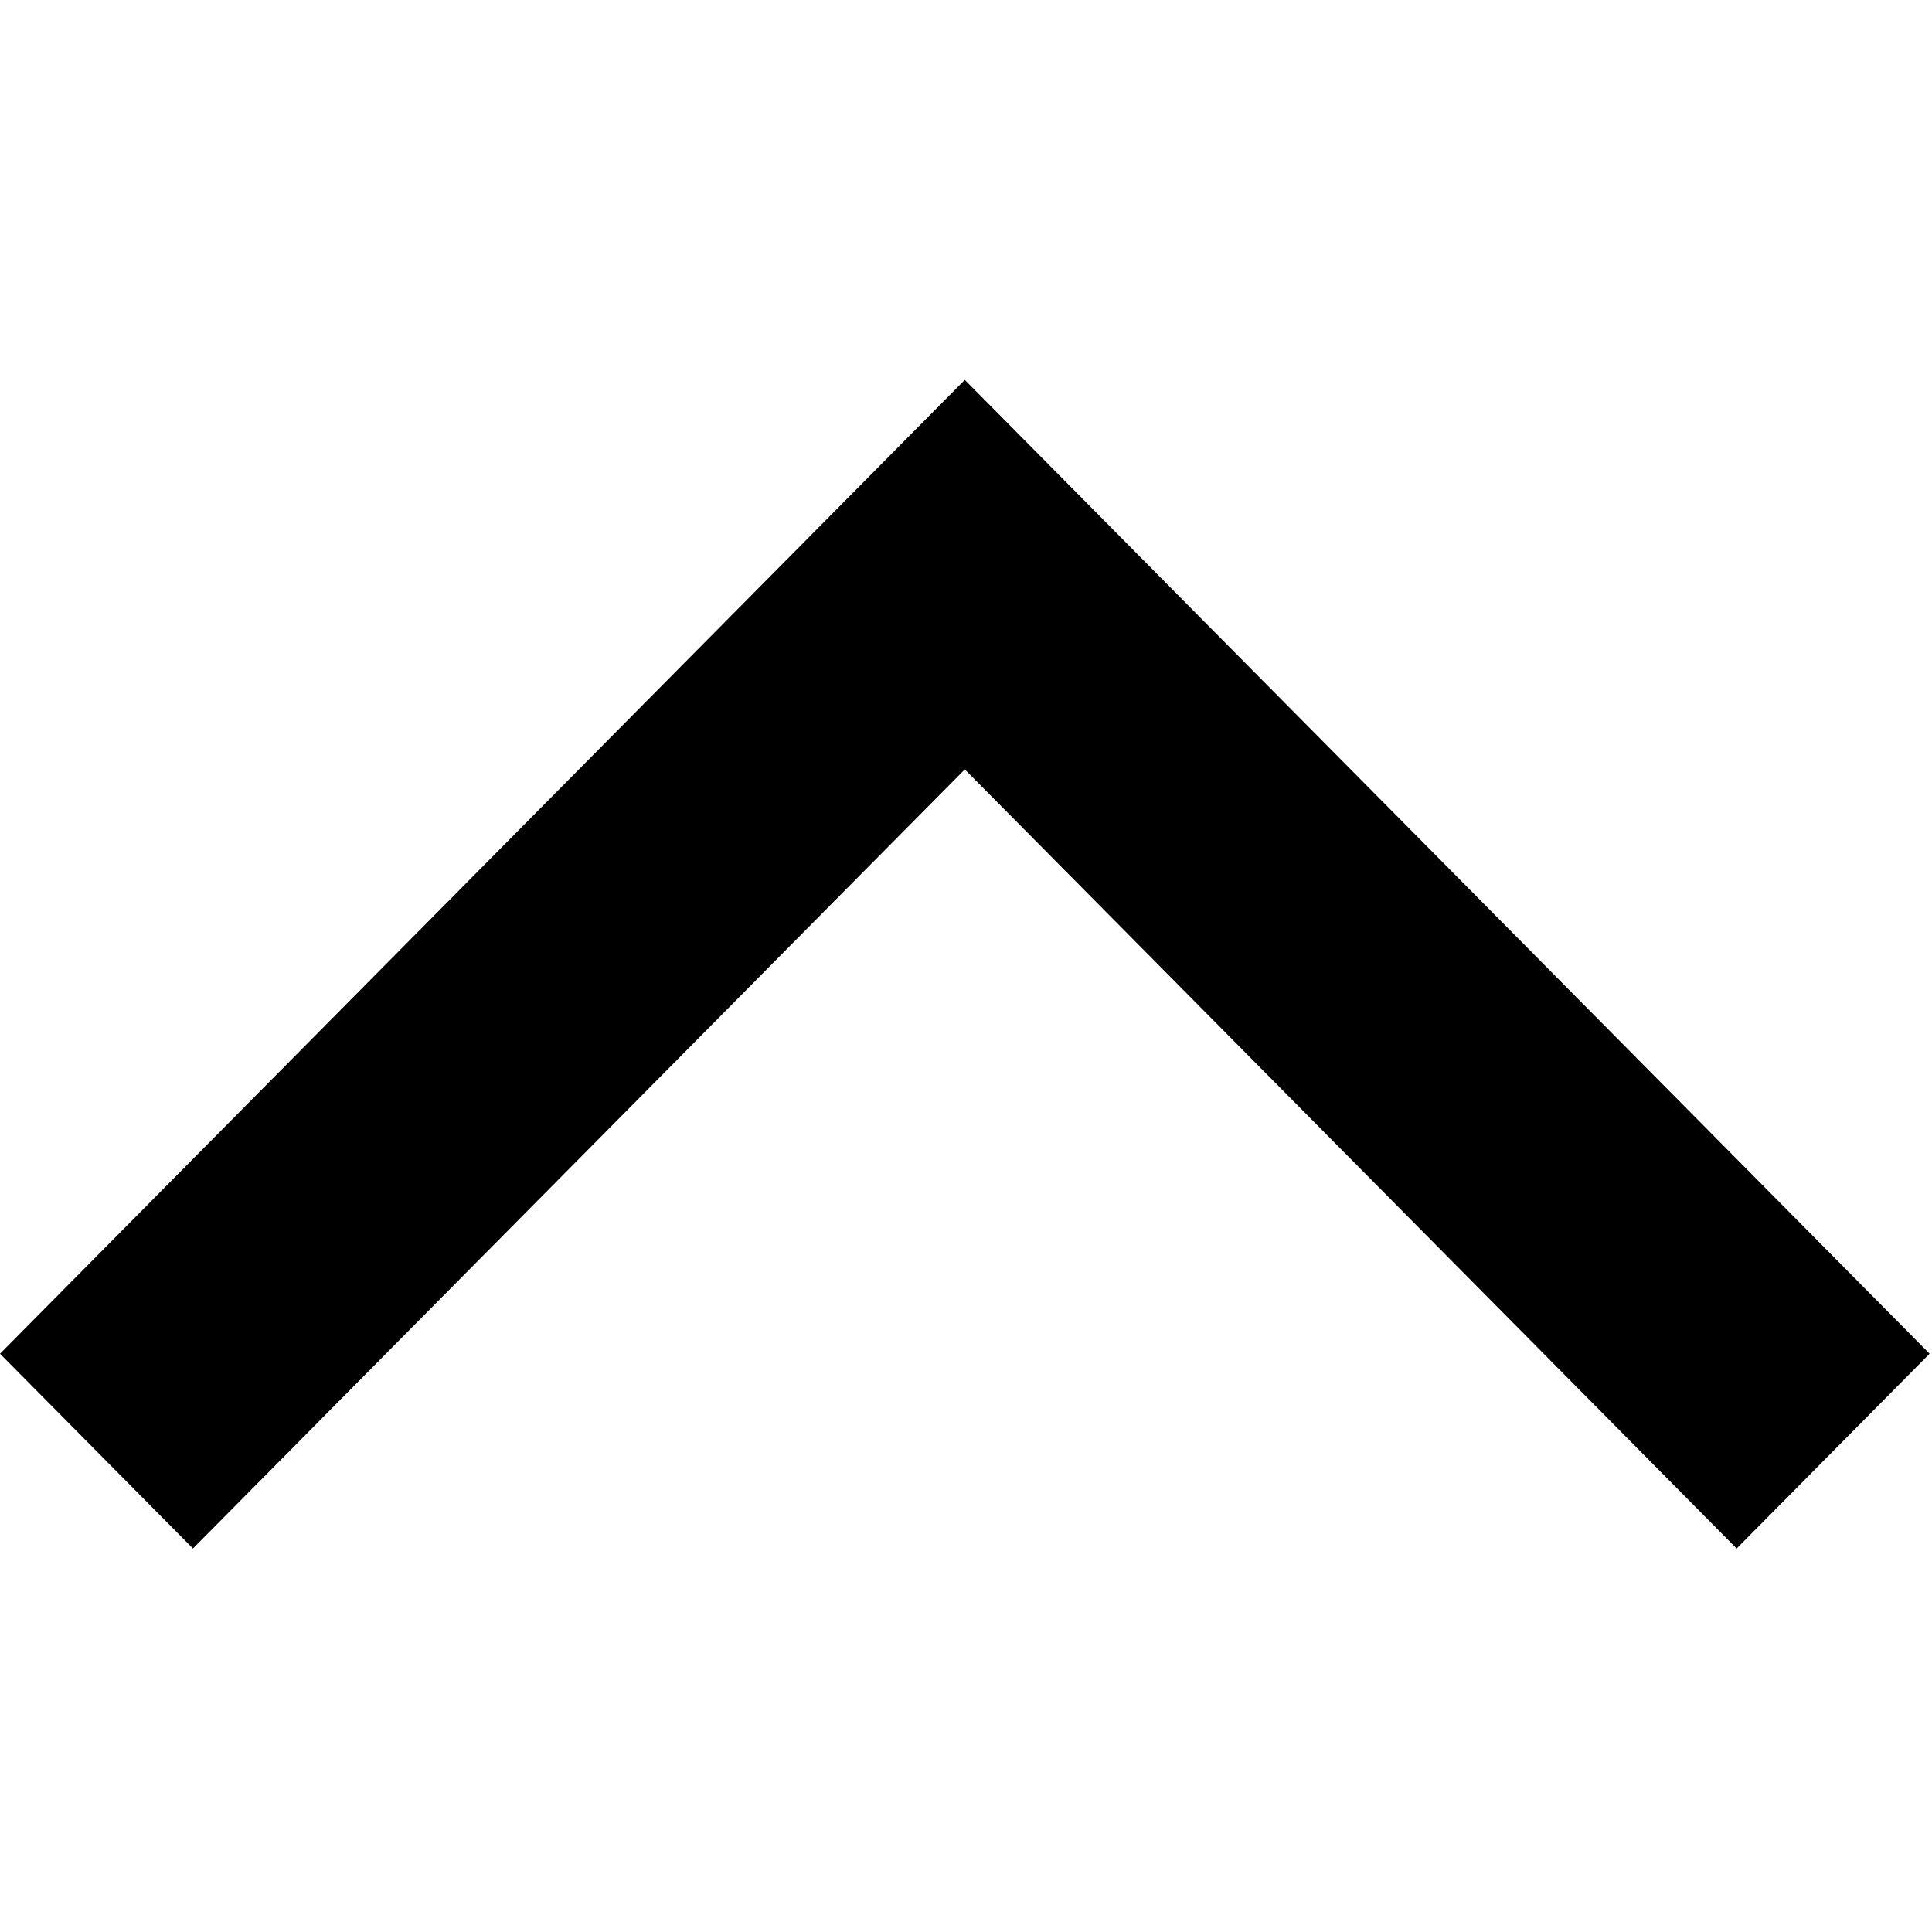
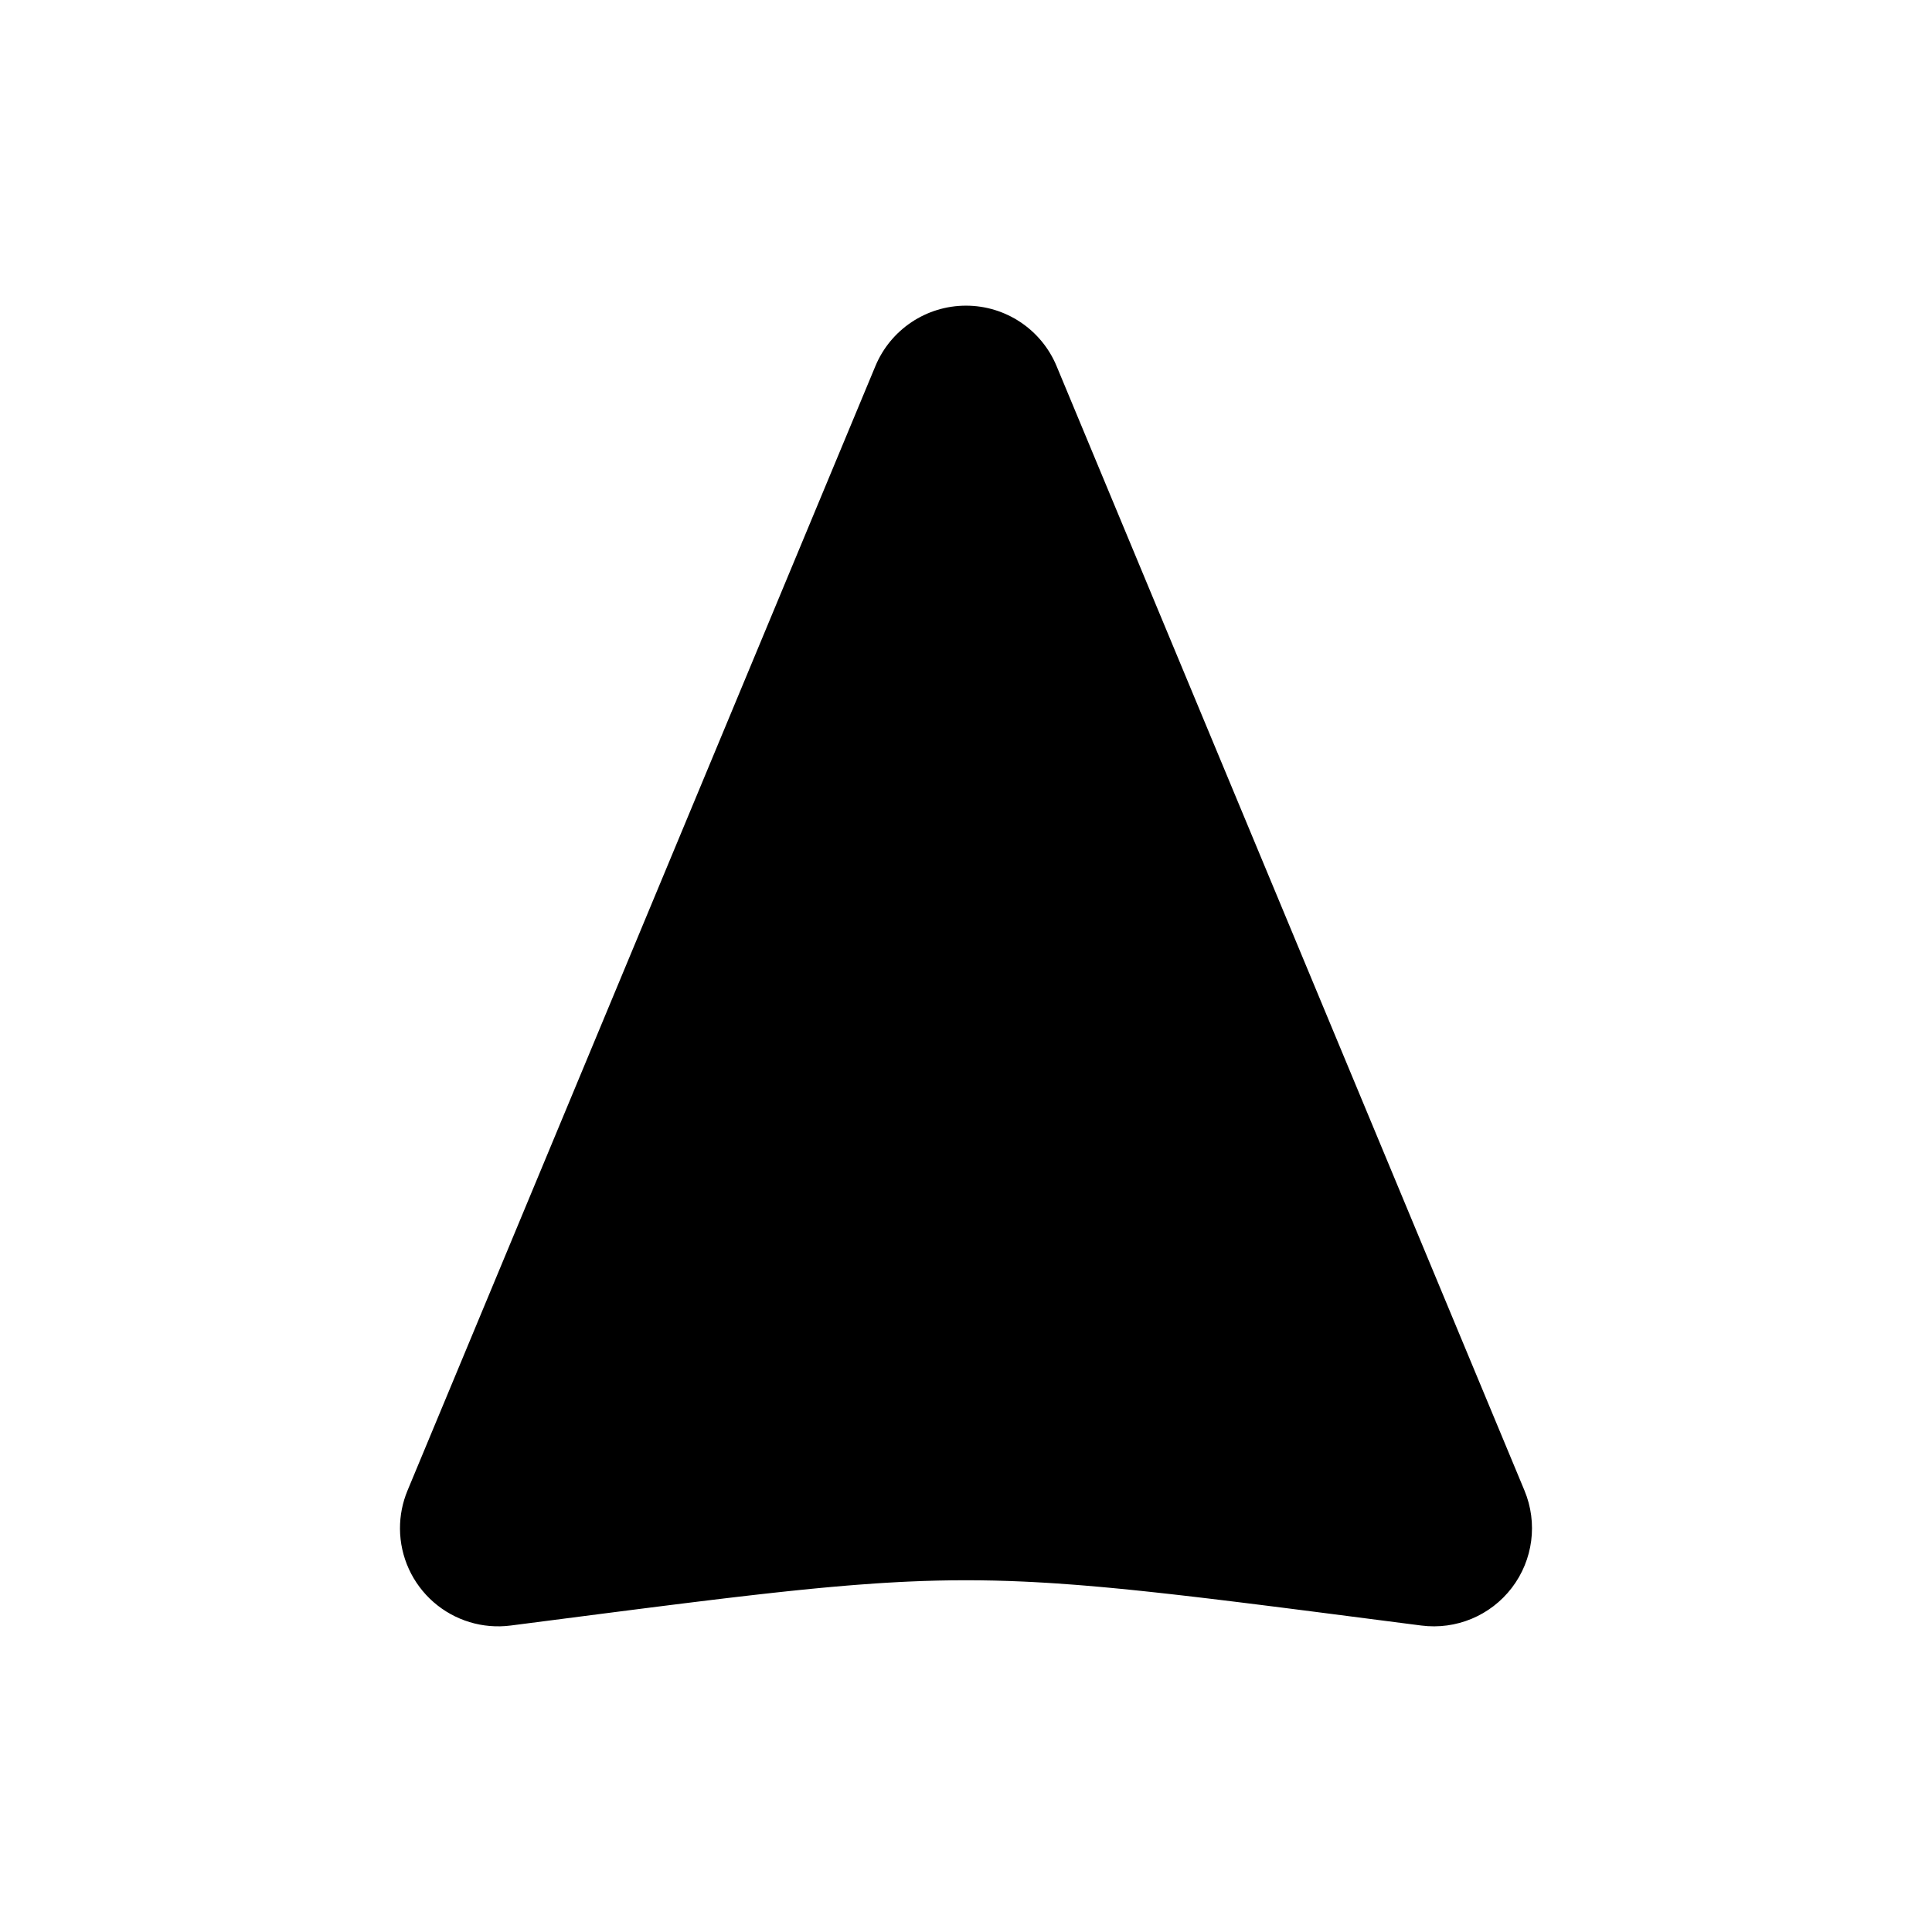
- <svg xmlns="http://www.w3.org/2000/svg" viewBox="0 0 534 534" version="1.1">
-   <polygon transform="translate(266.67, 266.5) rotate(-180) translate(-266.67, -266.5) " points="266.67 320.337 480.007 105 533.34 158.833 266.673 428 0 158.833 53.333 105 266.67 320.337" />
+ <svg xmlns="http://www.w3.org/2000/svg" viewBox="0 0 512 512" version="1.1">
+   <path d="M105.999,405.144 C106.043,412.593 109.279,419.666 114.887,424.57 C120.496,429.473 127.938,431.736 135.326,430.784 L159.535,427.659 L168.868,426.464 L174.773,425.715 L181.822,424.833 L188.522,424.011 L191.928,423.601 L195.247,423.208 L198.484,422.832 L201.641,422.472 L204.722,422.129 L208.473,421.724 L208.473,421.724 L212.118,421.345 L214.962,421.061 L217.747,420.793 L220.477,420.542 C221.828,420.421 223.159,420.306 224.474,420.197 L227.079,419.988 C228.801,419.854 230.494,419.732 232.163,419.62 L234.649,419.461 C235.884,419.386 237.107,419.317 238.319,419.254 L240.731,419.137 C251.129,418.666 260.867,418.666 271.266,419.137 L273.677,419.254 C274.89,419.317 276.112,419.386 277.347,419.461 L279.833,419.62 C281.503,419.732 283.196,419.854 284.918,419.988 L287.523,420.197 C288.837,420.306 290.169,420.421 291.52,420.542 L294.249,420.793 L297.034,421.061 L299.879,421.345 L302.787,421.646 L306.516,422.046 L306.516,422.046 L310.356,422.472 L313.513,422.832 L316.749,423.208 L320.069,423.601 L323.474,424.011 L328.808,424.664 L334.36,425.355 L340.145,426.084 L349.285,427.251 L376.67,430.784 C385.878,431.97 395.02,428.157 400.656,420.78 C406.292,413.402 407.568,403.58 404.002,395.008 L280.002,97.008 C275.966,87.316 266.497,81.003 255.998,81.003 C245.5,81.003 236.031,87.316 231.994,97.008 L107.994,395.008 C106.658,398.219 105.98,401.666 105.999,405.144 Z" />
</svg>
